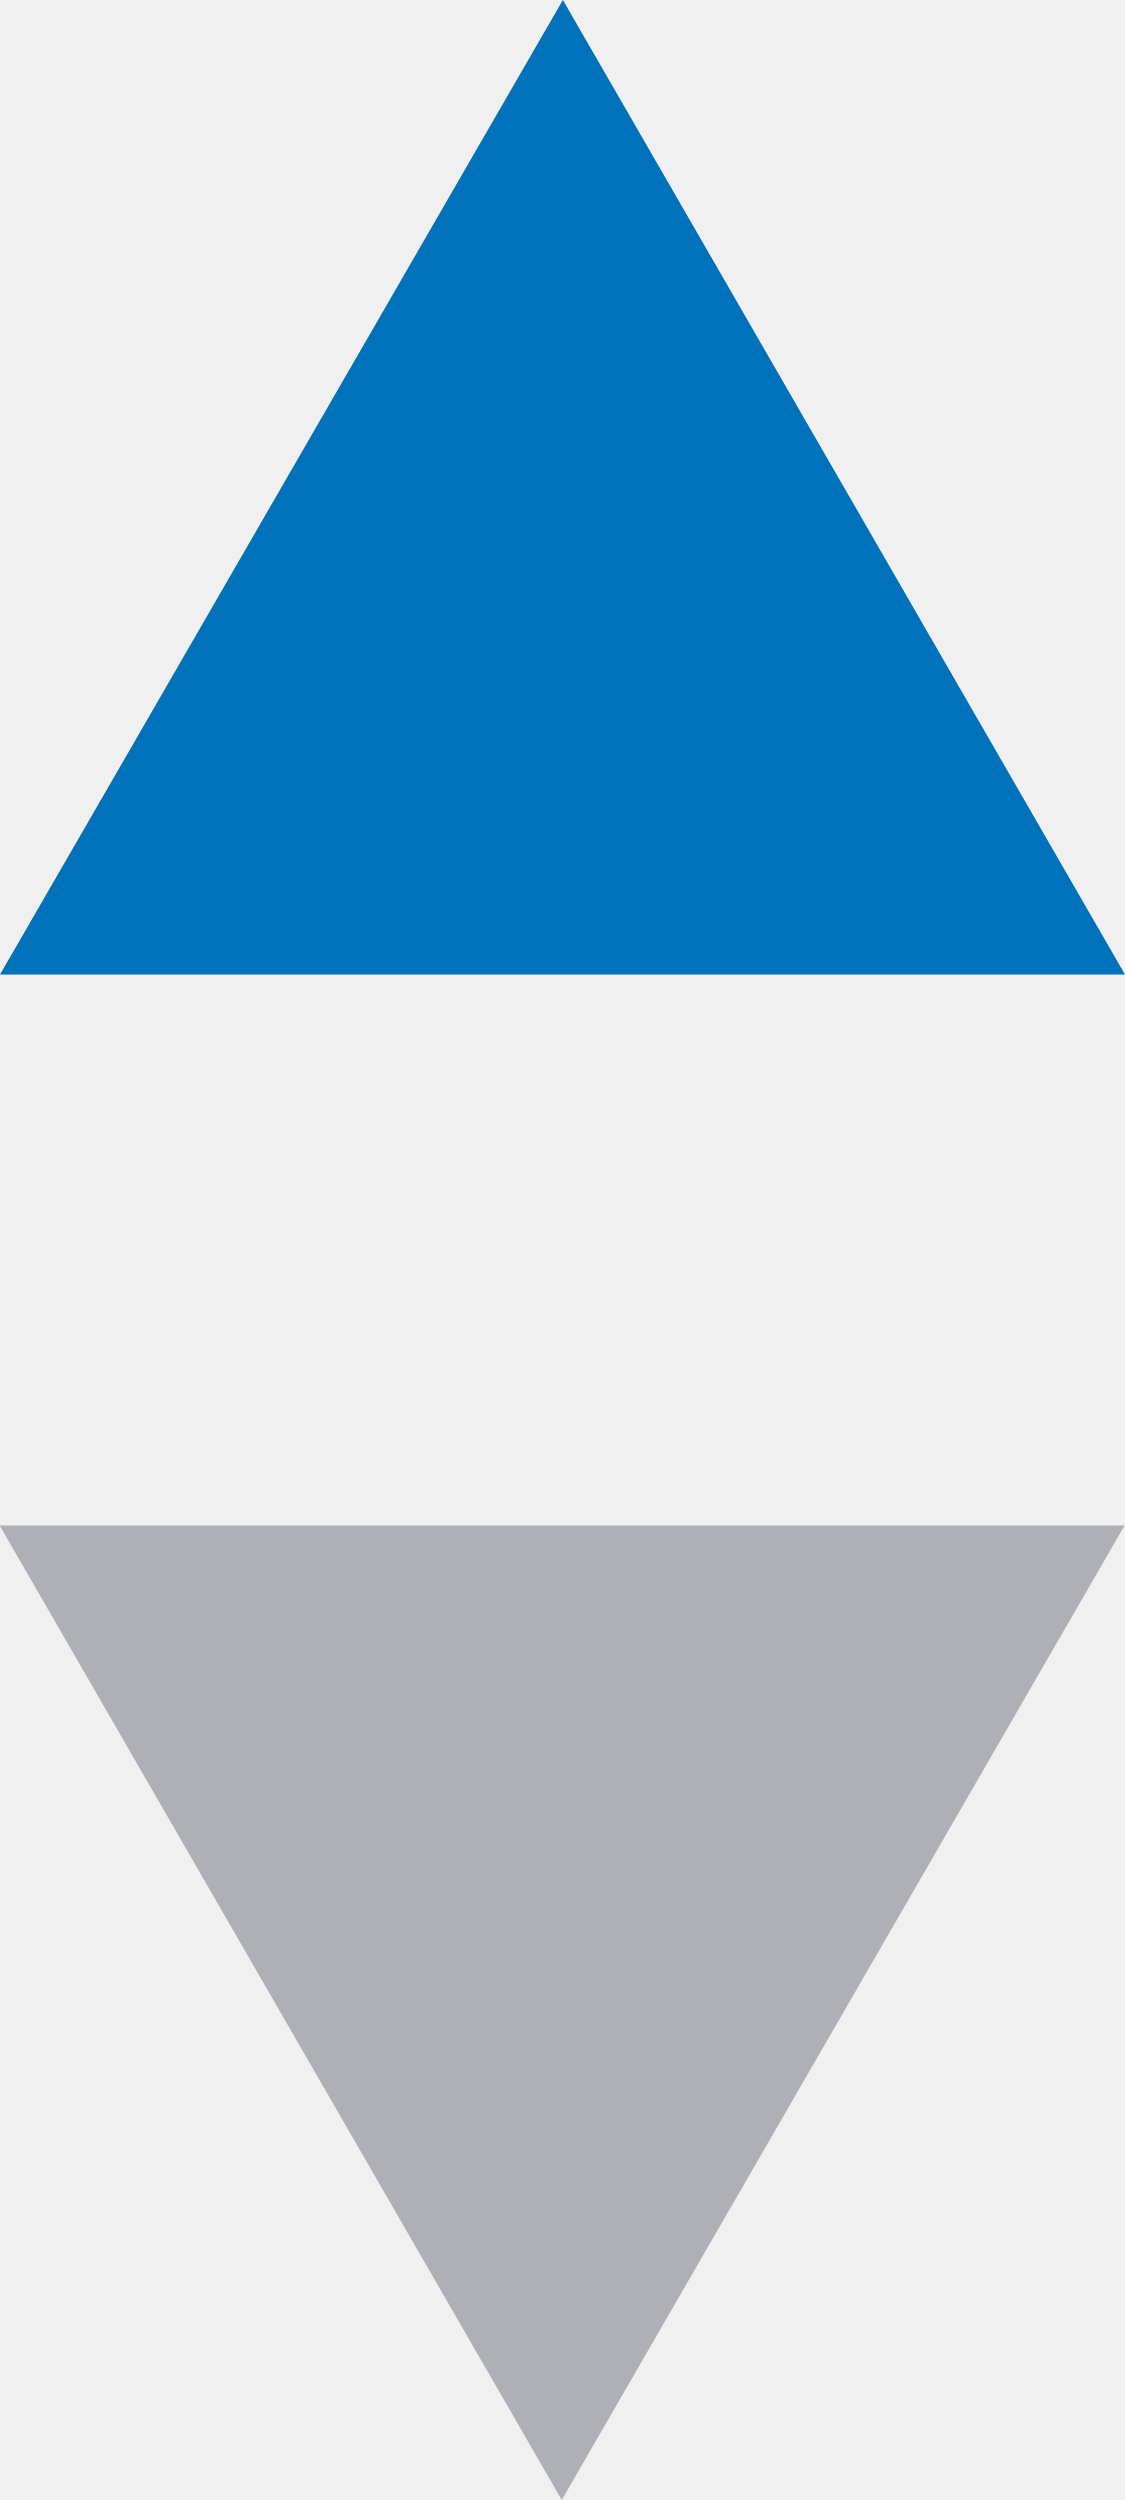
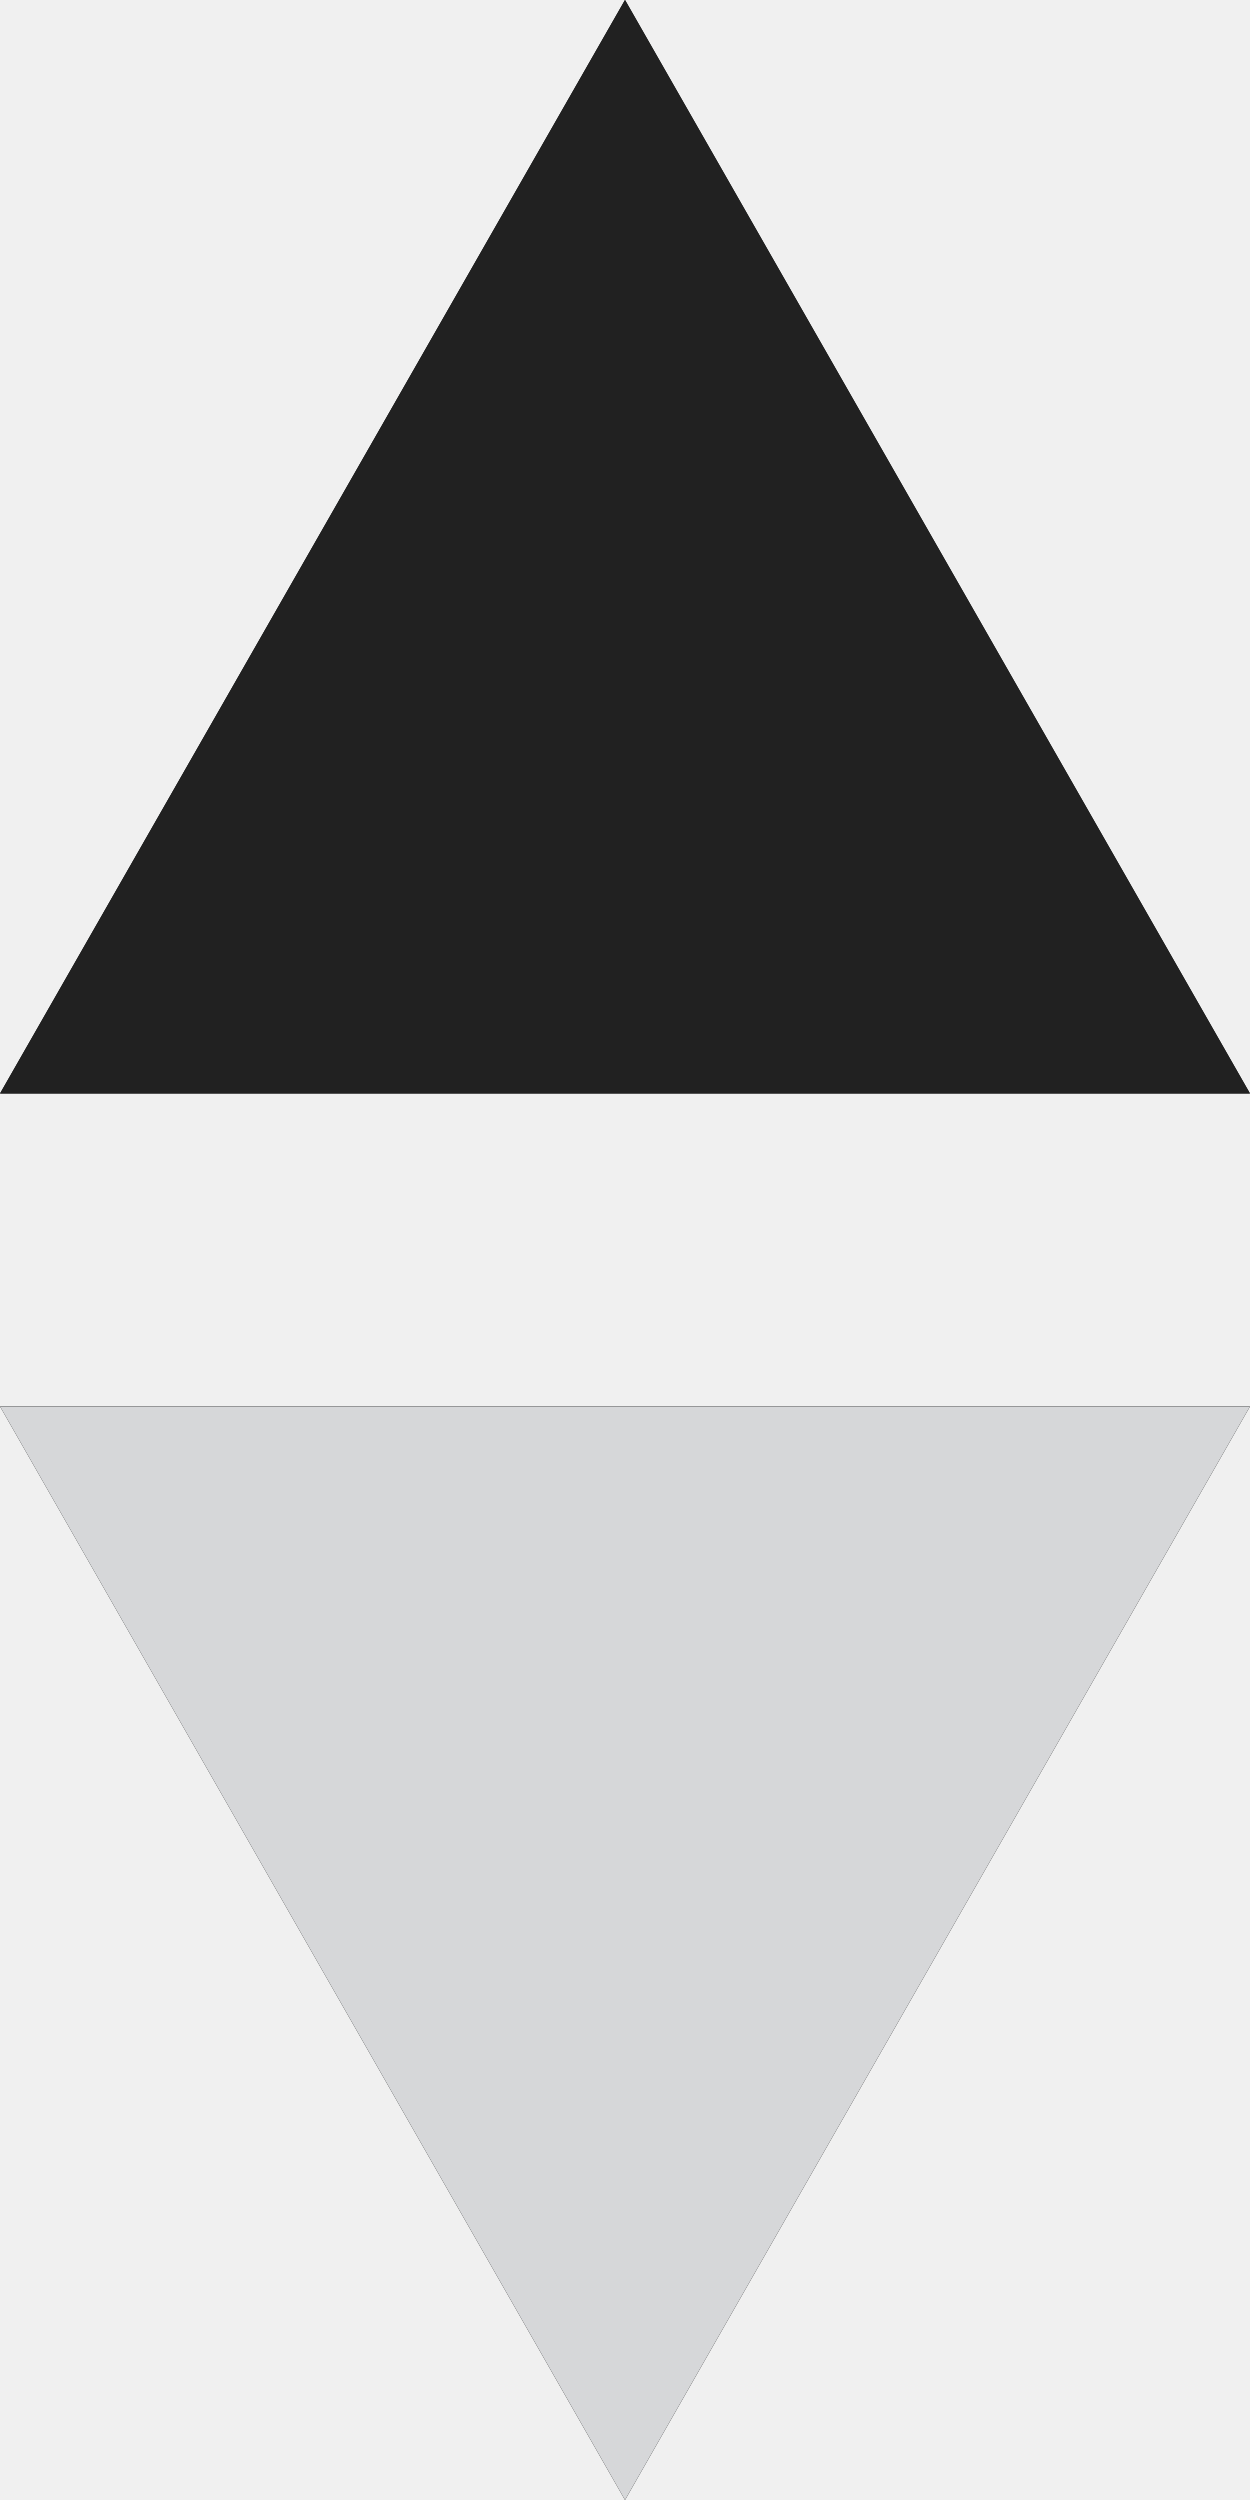
- <svg xmlns="http://www.w3.org/2000/svg" viewBox="0 0 5.898 13.111">
-   <g data-name="Group 8953">
-     <path fill="#0071bb" d="M2.952 0L0 5.111h5.9z" data-name="Path 6156" />
-     <path fill="#aeb0b5" d="M2.946 13.111L5.898 8h-5.9z" data-name="Path 6155" />
+ <svg xmlns="http://www.w3.org/2000/svg" xmlns:xlink="http://www.w3.org/1999/xlink" width="8px" height="16px" viewBox="0 0 8 16" version="1.1">
+   <defs>
+     <polygon id="path-1" points="0 0.001 4 7 8 0.001" />
+     <polygon id="path-3" points="4 0 -0 6.999 8 6.999" />
+   </defs>
+   <g id="Page-1" stroke="none" stroke-width="1" fill="none" fill-rule="evenodd">
+     <g id="Artboard" transform="translate(-119, -70)">
+       <g id="sortAsc" transform="translate(119, 70)">
+         <g id="Color-Bottom" transform="translate(0, 9)">
+           <mask id="mask-2" fill="white">
+             <use xlink:href="#path-1" />
+           </mask>
+           <use fill="#020303" xlink:href="#path-1" />
+           <rect fill="#D6D7D9" mask="url(#mask-2)" x="-4" y="0" width="16" height="7" />
+         </g>
+         <g id="Color-Top" transform="translate(0, -0.0002)">
+           <mask id="mask-4" fill="white">
+             <use xlink:href="#path-3" />
+           </mask>
+           <use fill="#020303" xlink:href="#path-3" />
+           <rect fill="#212121" mask="url(#mask-4)" x="-4" y="0" width="16" height="7" />
+         </g>
+       </g>
+     </g>
  </g>
</svg>
